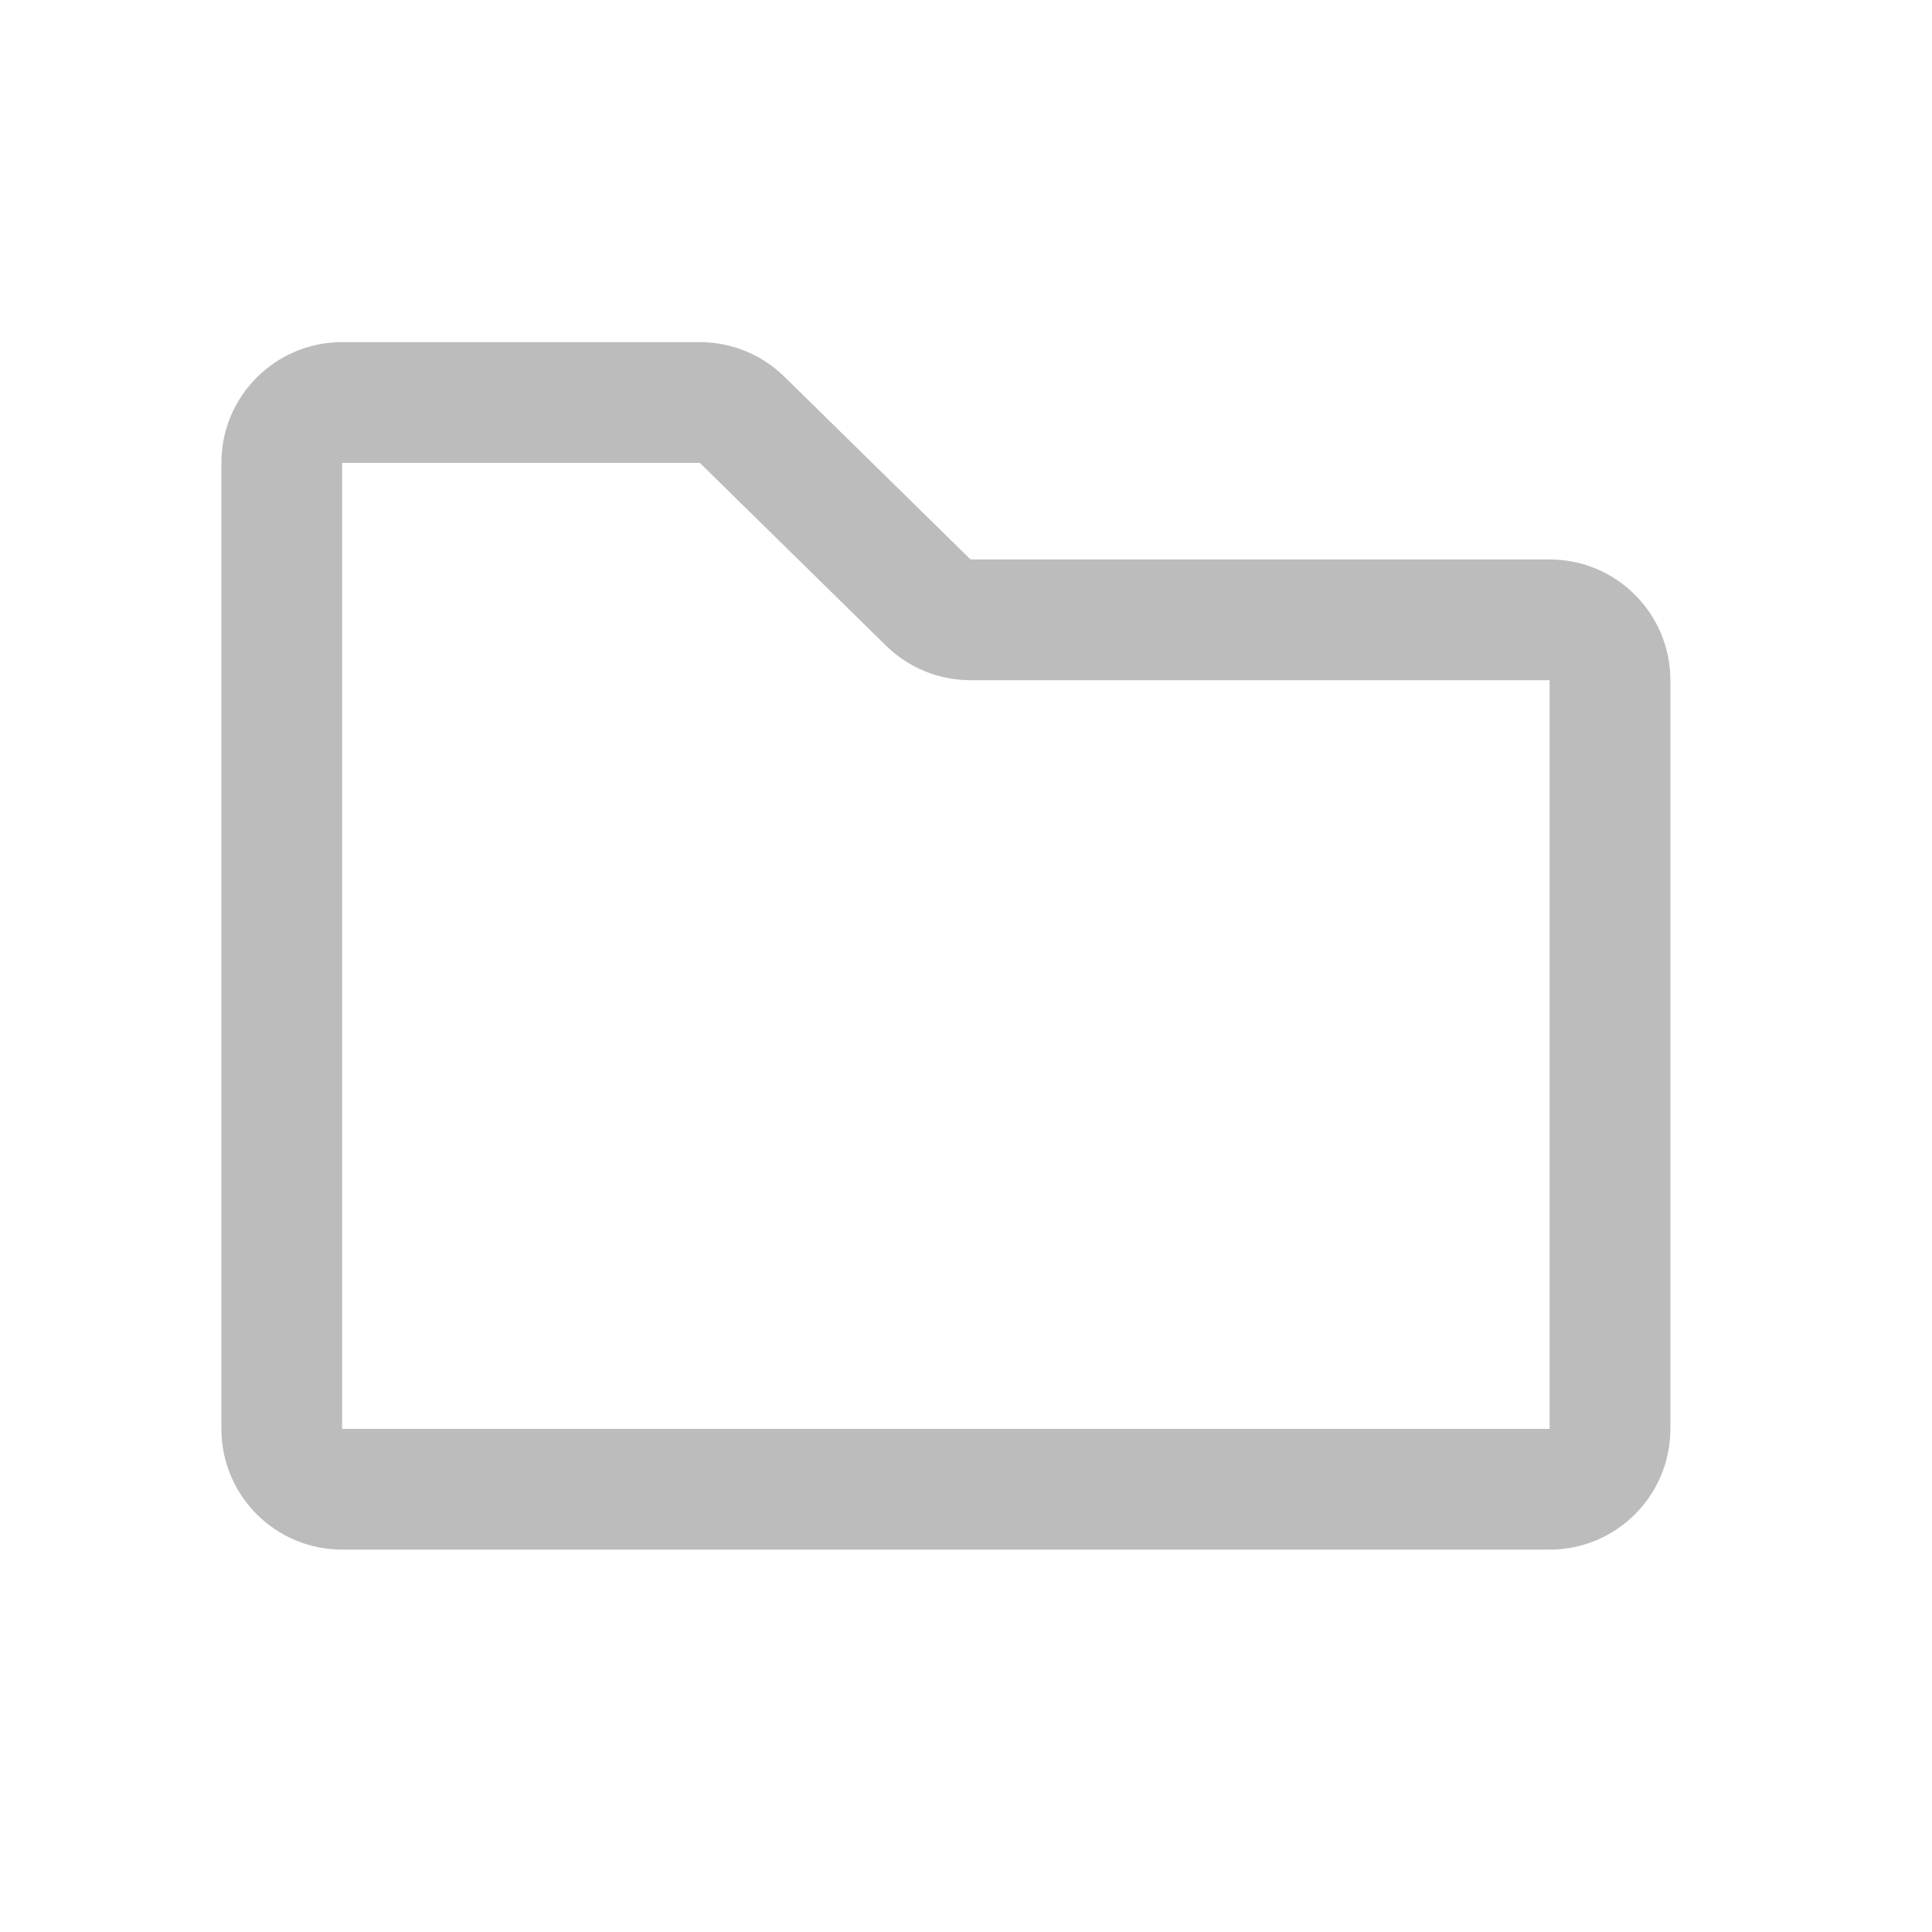
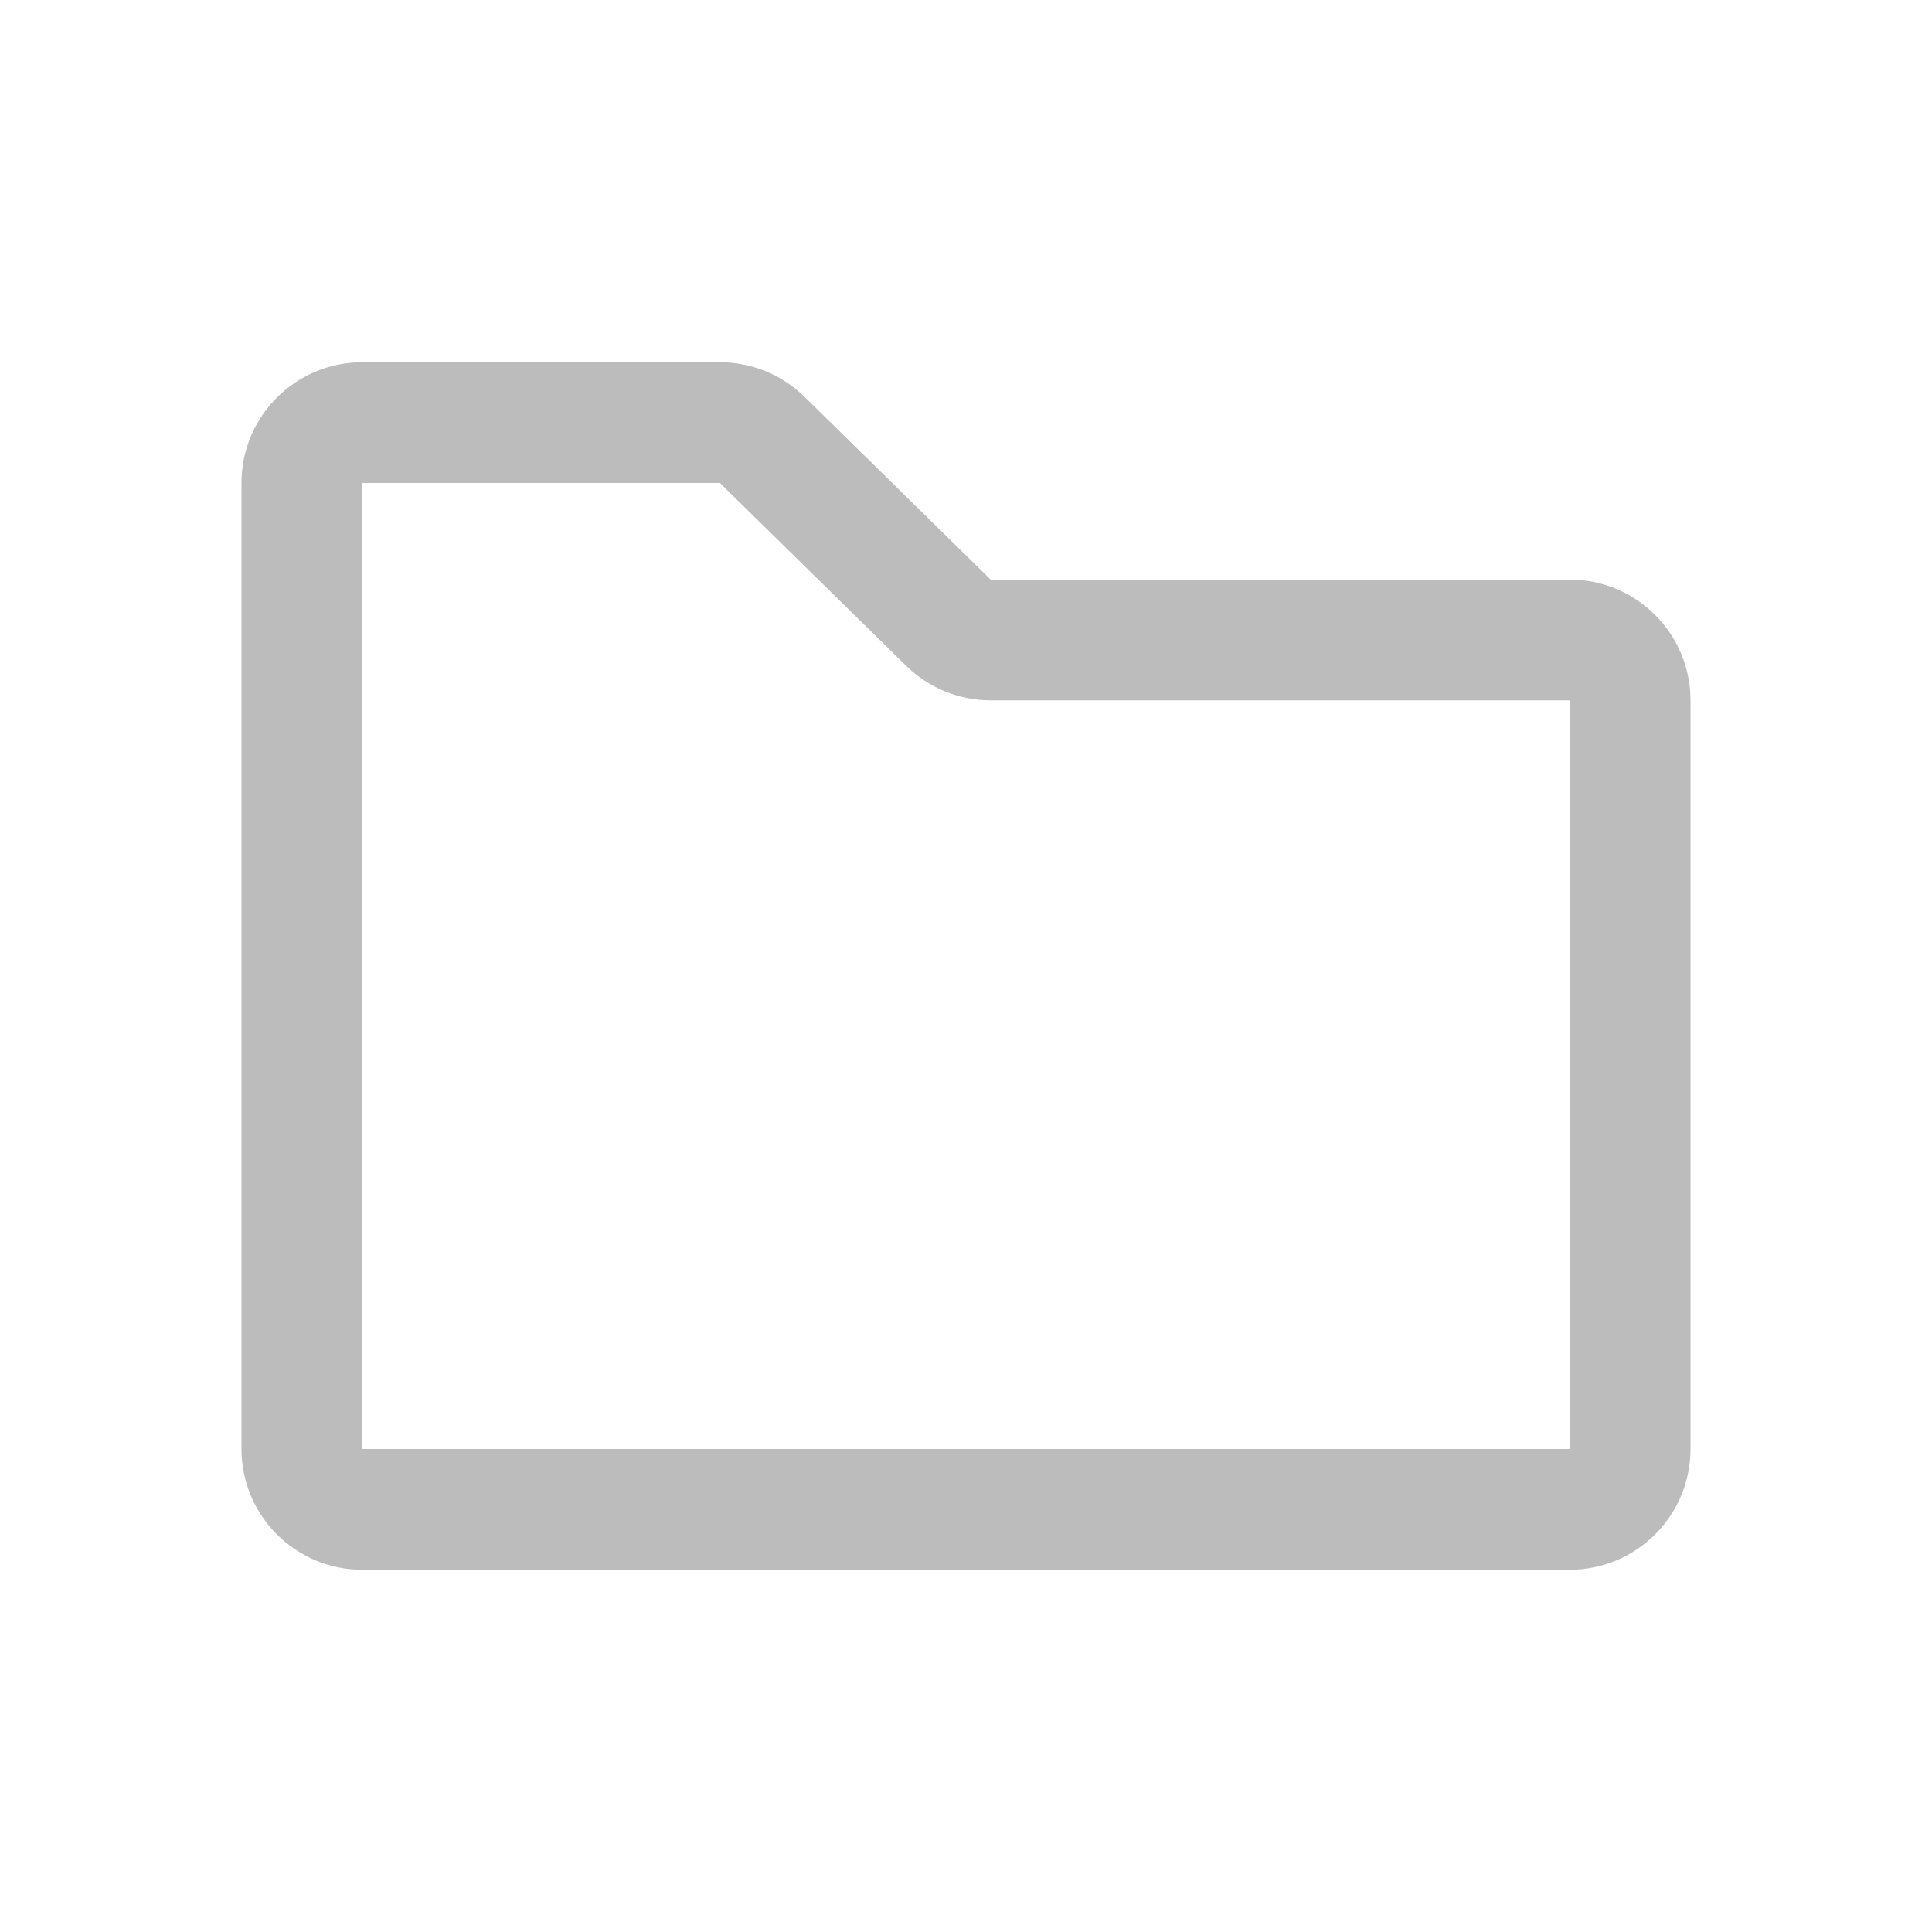
<svg xmlns="http://www.w3.org/2000/svg" width="48" height="48" viewBox="0 0 48 48" fill="none">
-   <path d="M5.5 35.5V11.5C5.5 9.843 6.843 8.5 8.5 8.5H17.387C18.173 8.5 18.927 8.809 19.488 9.359L24.113 13.9H38.5C40.157 13.9 41.5 15.243 41.5 16.9V35.5C41.5 37.157 40.157 38.5 38.5 38.5H8.5C6.843 38.5 5.5 37.157 5.5 35.5ZM8.5 35.5H38.5V16.9H24.113C23.327 16.9 22.573 16.592 22.012 16.041L17.387 11.5H8.5V35.5Z" fill="#BCBCBC" />
+   <path d="M6 36V12C6 10.343 7.343 9 9 9H17.887C18.673 9 19.427 9.309 19.988 9.859L24.613 14.4H39C40.657 14.4 42 15.743 42 17.4V36C42 37.657 40.657 39 39 39H9C7.343 39 6 37.657 6 36ZM9 36H39V17.4H24.613C23.827 17.4 23.073 17.092 22.512 16.541L17.887 12H9V36Z" fill="#BCBCBC" />
</svg>
